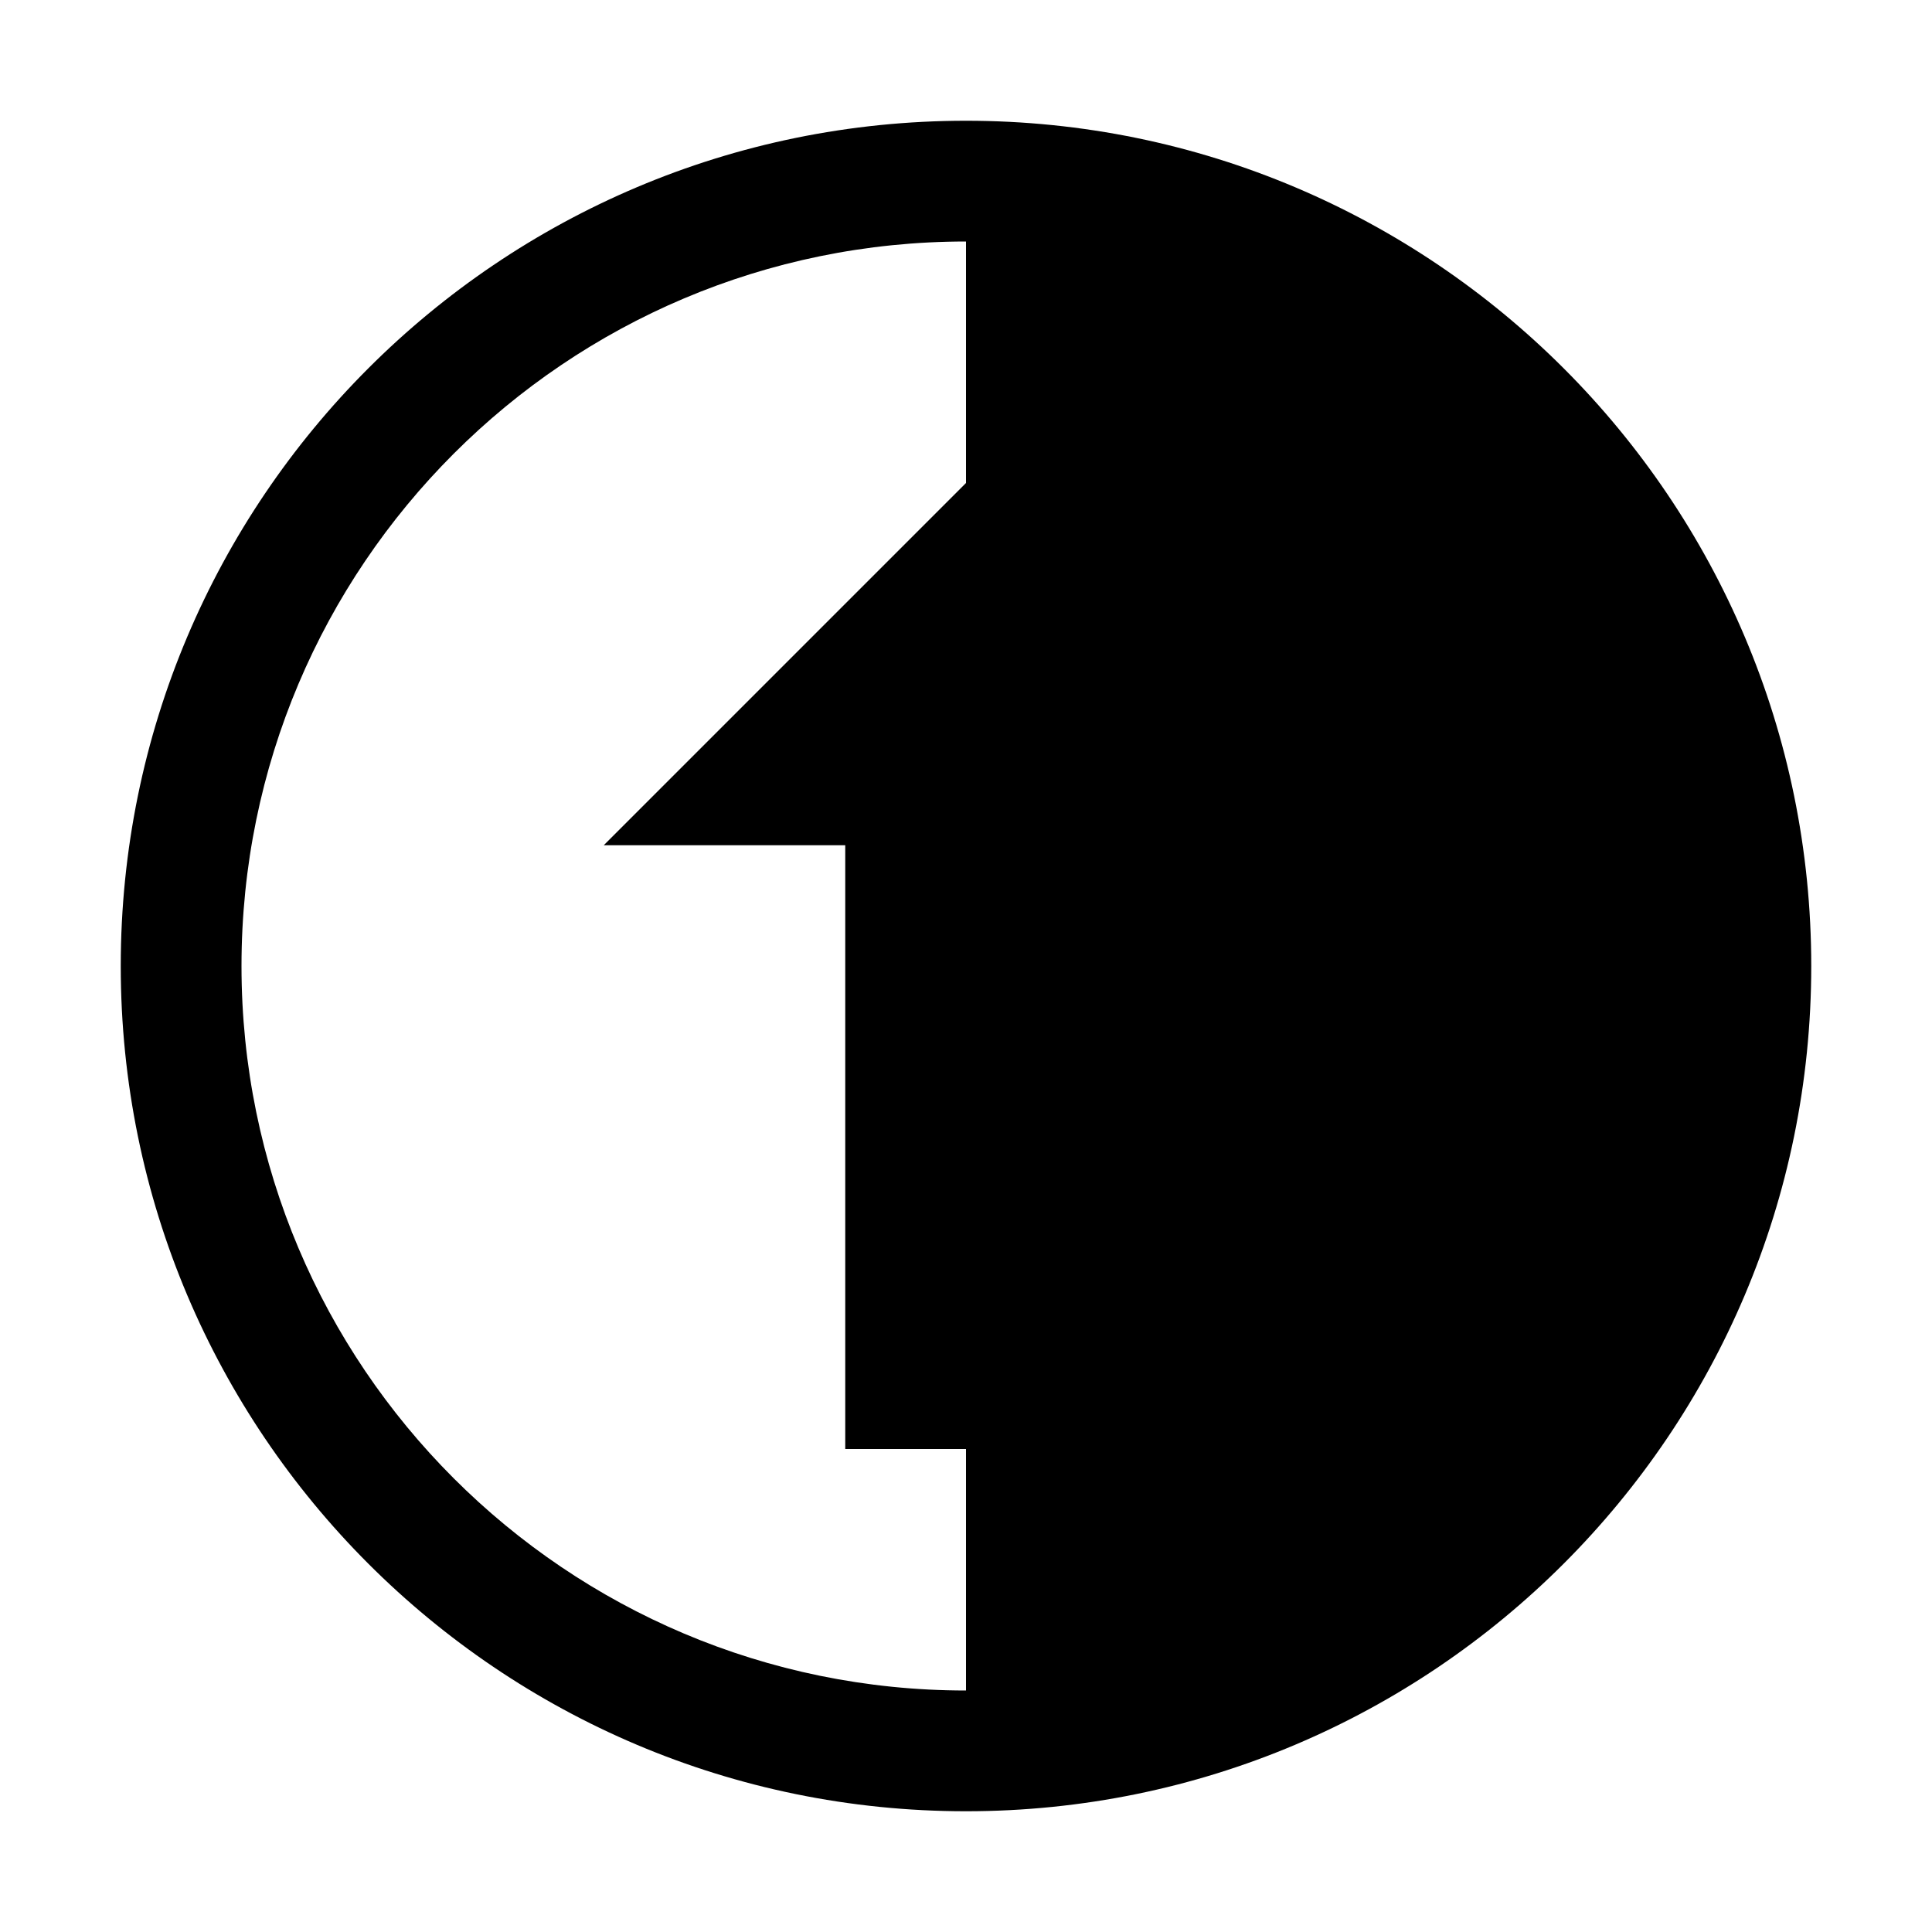
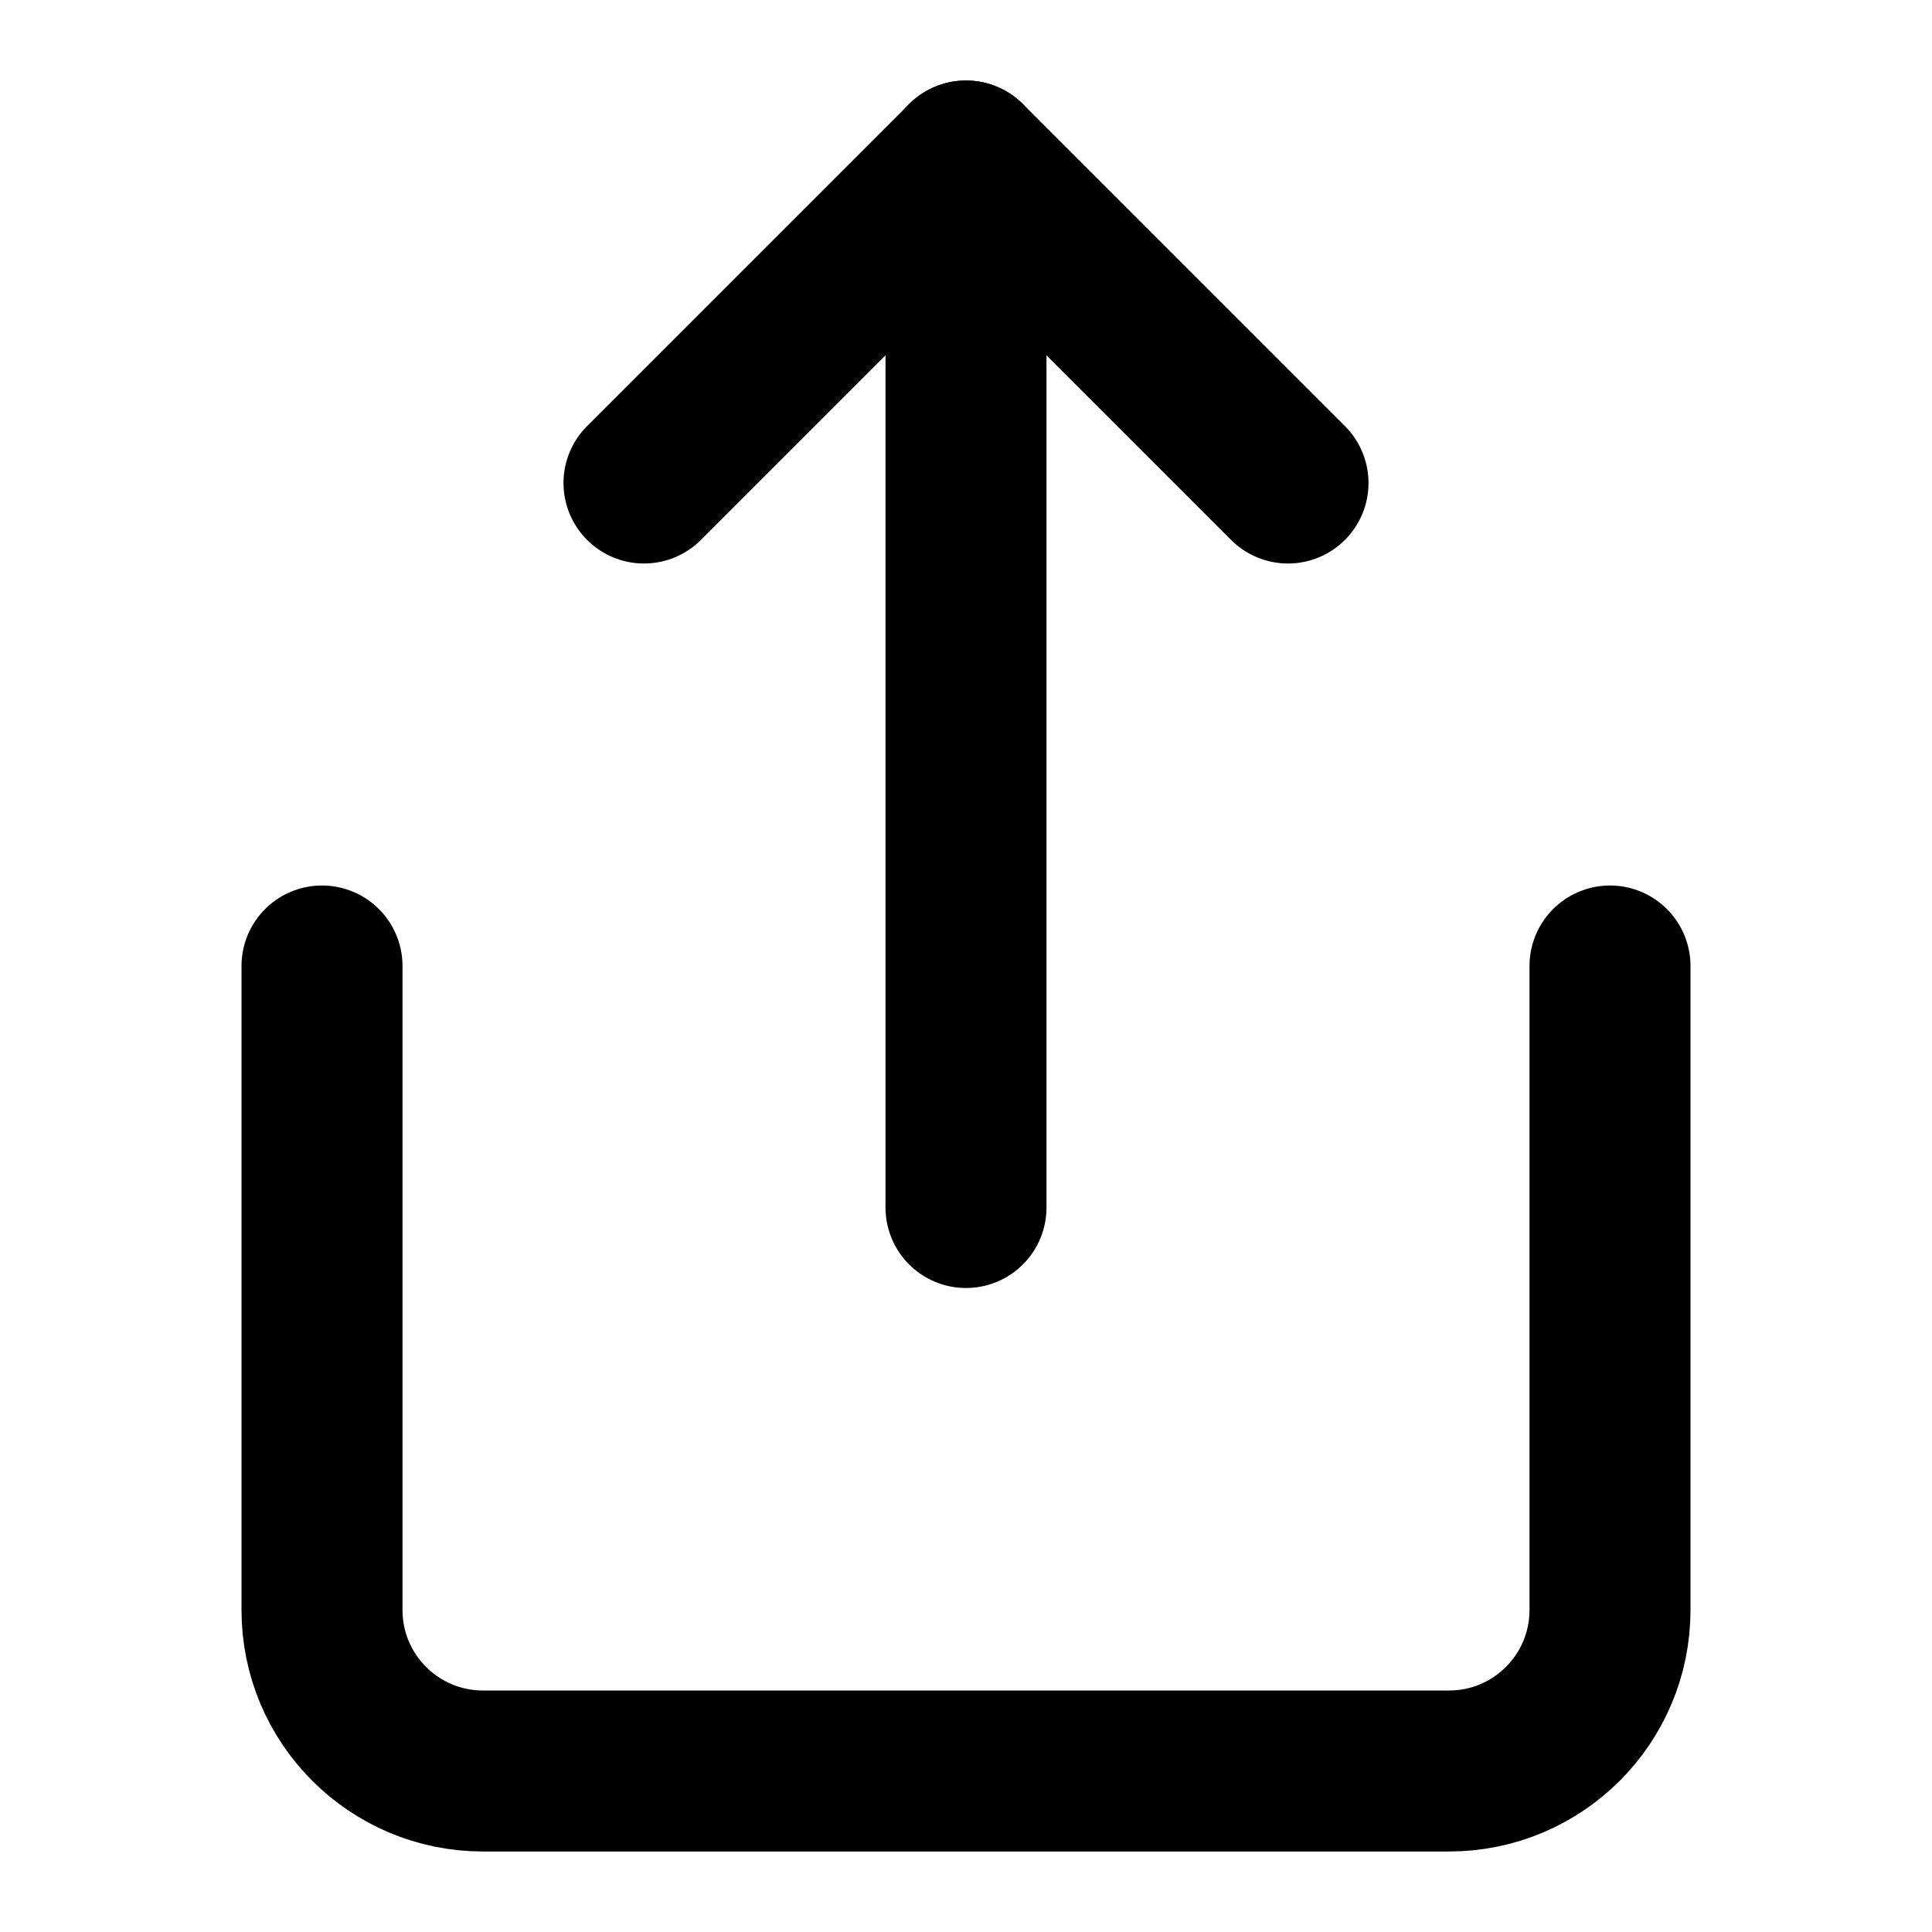
- <svg xmlns="http://www.w3.org/2000/svg" viewBox="0 0 16 16" fill="currentColor">
-   <path d="M8 1a7 7 0 1 0 0 14A7 7 0 0 0 8 1zM2 8a6 6 0 0 1 6-6v12a6 6 0 0 1-6-6z" />
-   <path d="M8 4l3 3H9v5H7V7H5l3-3z" />
+ <svg xmlns="http://www.w3.org/2000/svg" width="24" height="24" viewBox="0 0 24 24" fill="none" stroke="currentColor" stroke-width="2" stroke-linecap="round" stroke-linejoin="round">
+   <path d="M4 12v8a2 2 0 0 0 2 2h12a2 2 0 0 0 2-2v-8" />
+   <polyline points="16 6 12 2 8 6" />
+   <line x1="12" y1="2" x2="12" y2="15" />
</svg>
